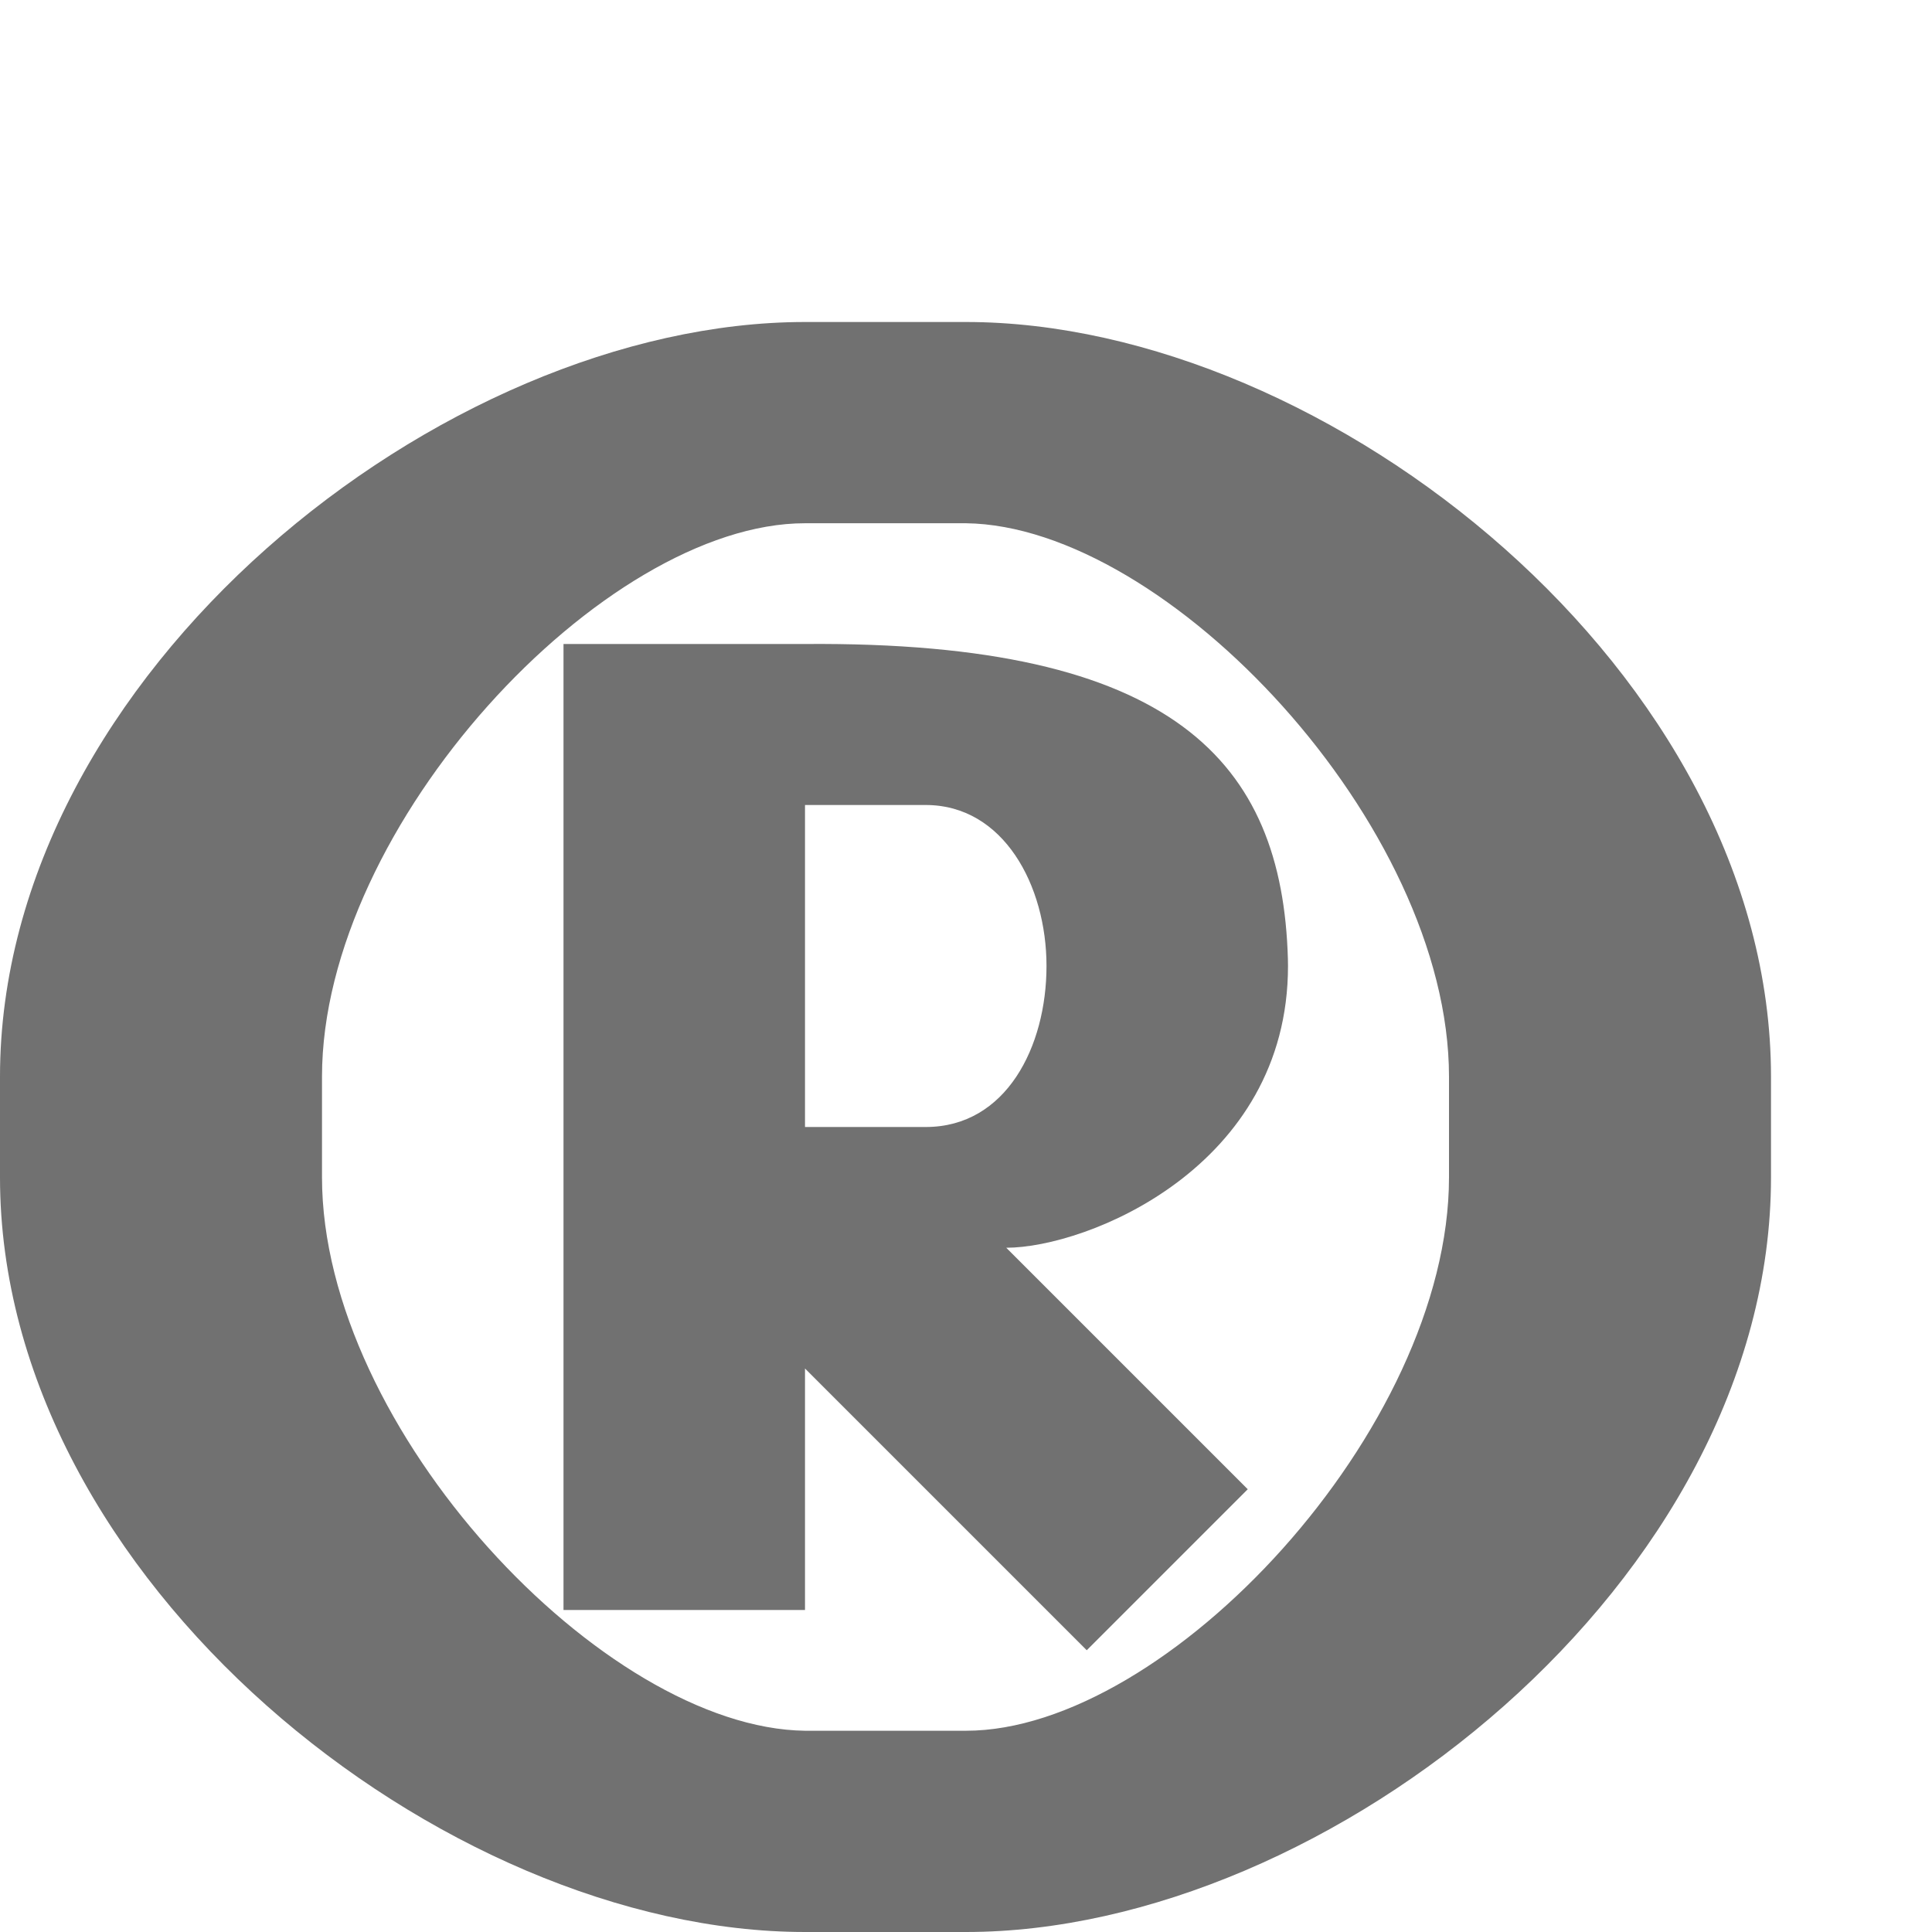
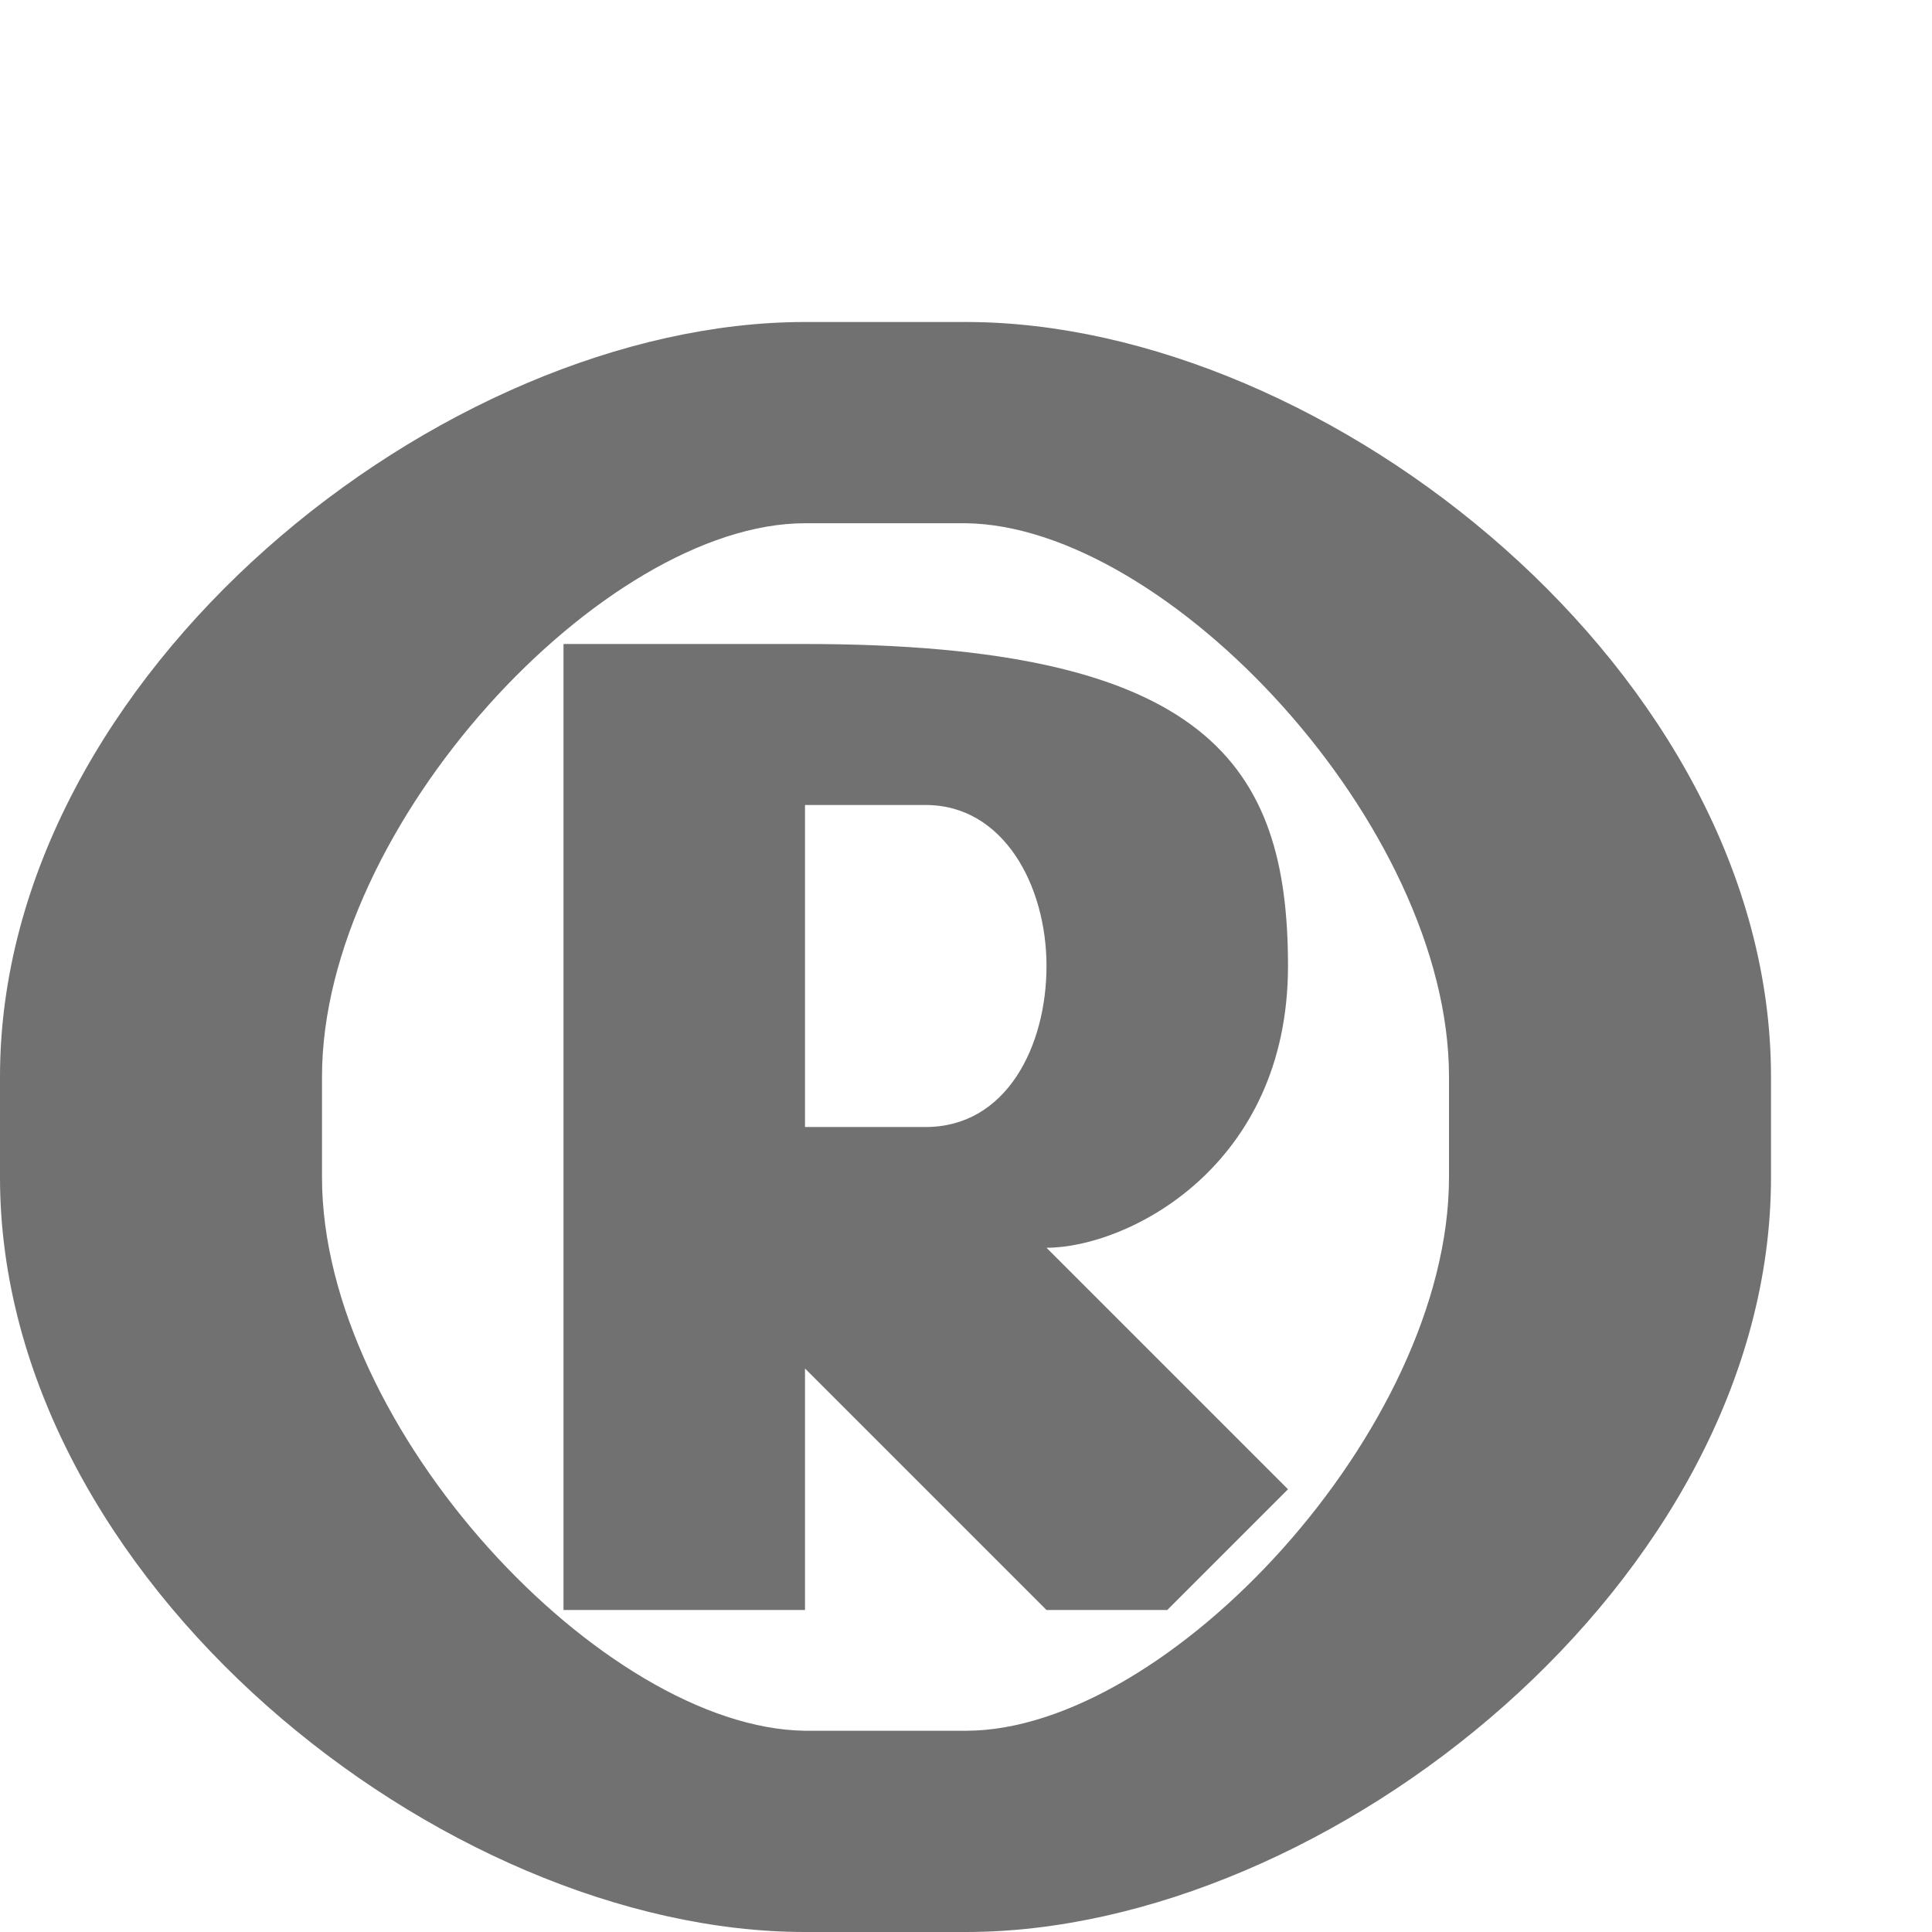
<svg xmlns="http://www.w3.org/2000/svg" width="1200" height="1200" viewBox="0 0 1200 1200" version="1.1" id="svg1" xml:space="preserve">
  <defs id="defs1" />
  <g id="layer1">
    <g id="layer1-8" transform="translate(100,300)">
      <path id="path2-8-0" style="fill:#000000;fill-opacity:0.555;fill-rule:evenodd;stroke-width:1.118" d="m 500,775 c 125,0 300,-187.5 300,-343.75 v -62.5 C 800,212.5 624.993,26.596 500,25 H 400 C 275,25 100,212.5 100,368.75 v 62.5 C 100,587.5 275.007,773.404 400,775 Z M 400,900 C 175,900 -100,681.25 -100,431.25 v -62.5 C -100,118.75 175,-100 400,-100 h 100 c 225,0 500,218.75 500,468.75 v 62.5 C 1000,681.25 725,900 500,900 Z" />
-       <path id="path2-8" style="fill:#000000;fill-opacity:0.555;fill-rule:evenodd;stroke-width:1" d="M 675,625 525,475 c 50,0 175,-50 175,-175 0,-1.493 -0.021,-2.979 -0.064,-4.458 C 696.417,173.219 629.168,98.201 400,100 H 250 V 700 H 400 V 550 L 575,725 Z M 400,400 V 200 h 75 c 48.285,0 75,50 75,100 0,50 -25,100 -75,100 z" />
+       <path id="path2-8" style="fill:#000000;fill-opacity:0.555;fill-rule:evenodd;stroke-width:1" d="M 700,625 550,475 C 600,475 700,425 700,300 700,175 650,100 400,100 H 250 V 700 H 400 V 550 l 150,150 h 75 z M 400,400 V 200 h 75 c 48.285,0 75,50 75,100 0,50 -25,100 -75,100 z" />
    </g>
  </g>
</svg>
